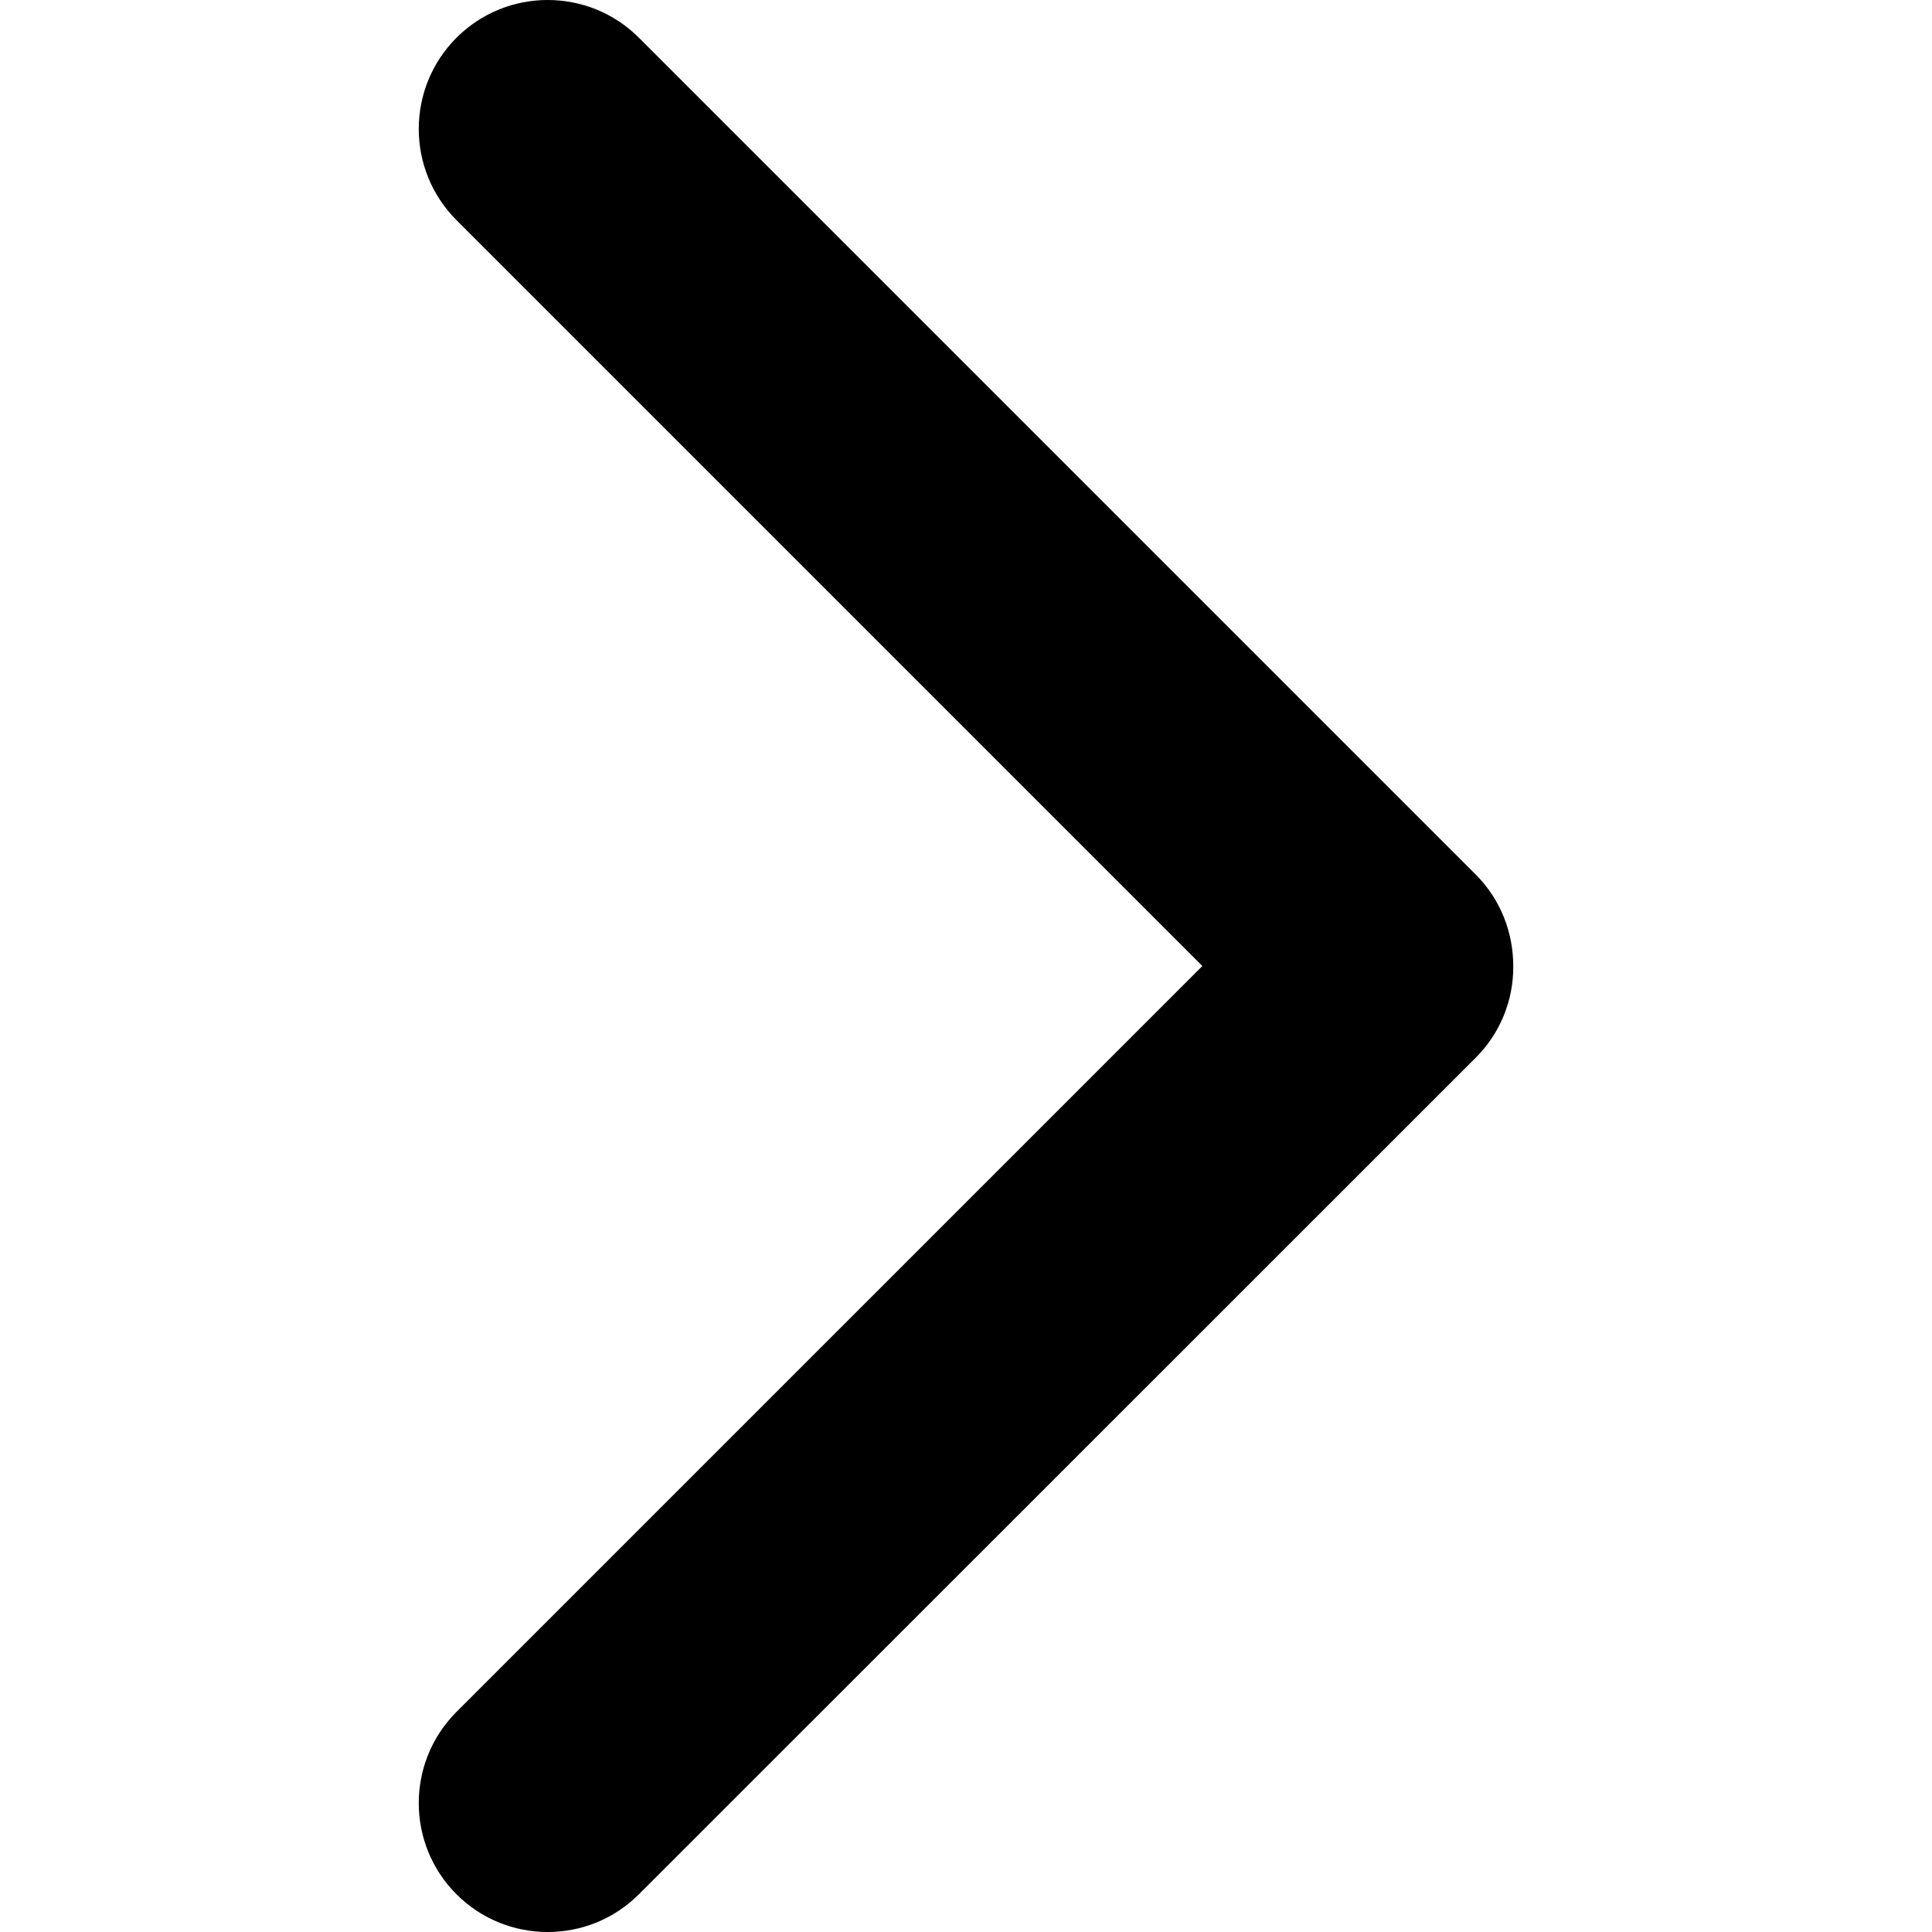
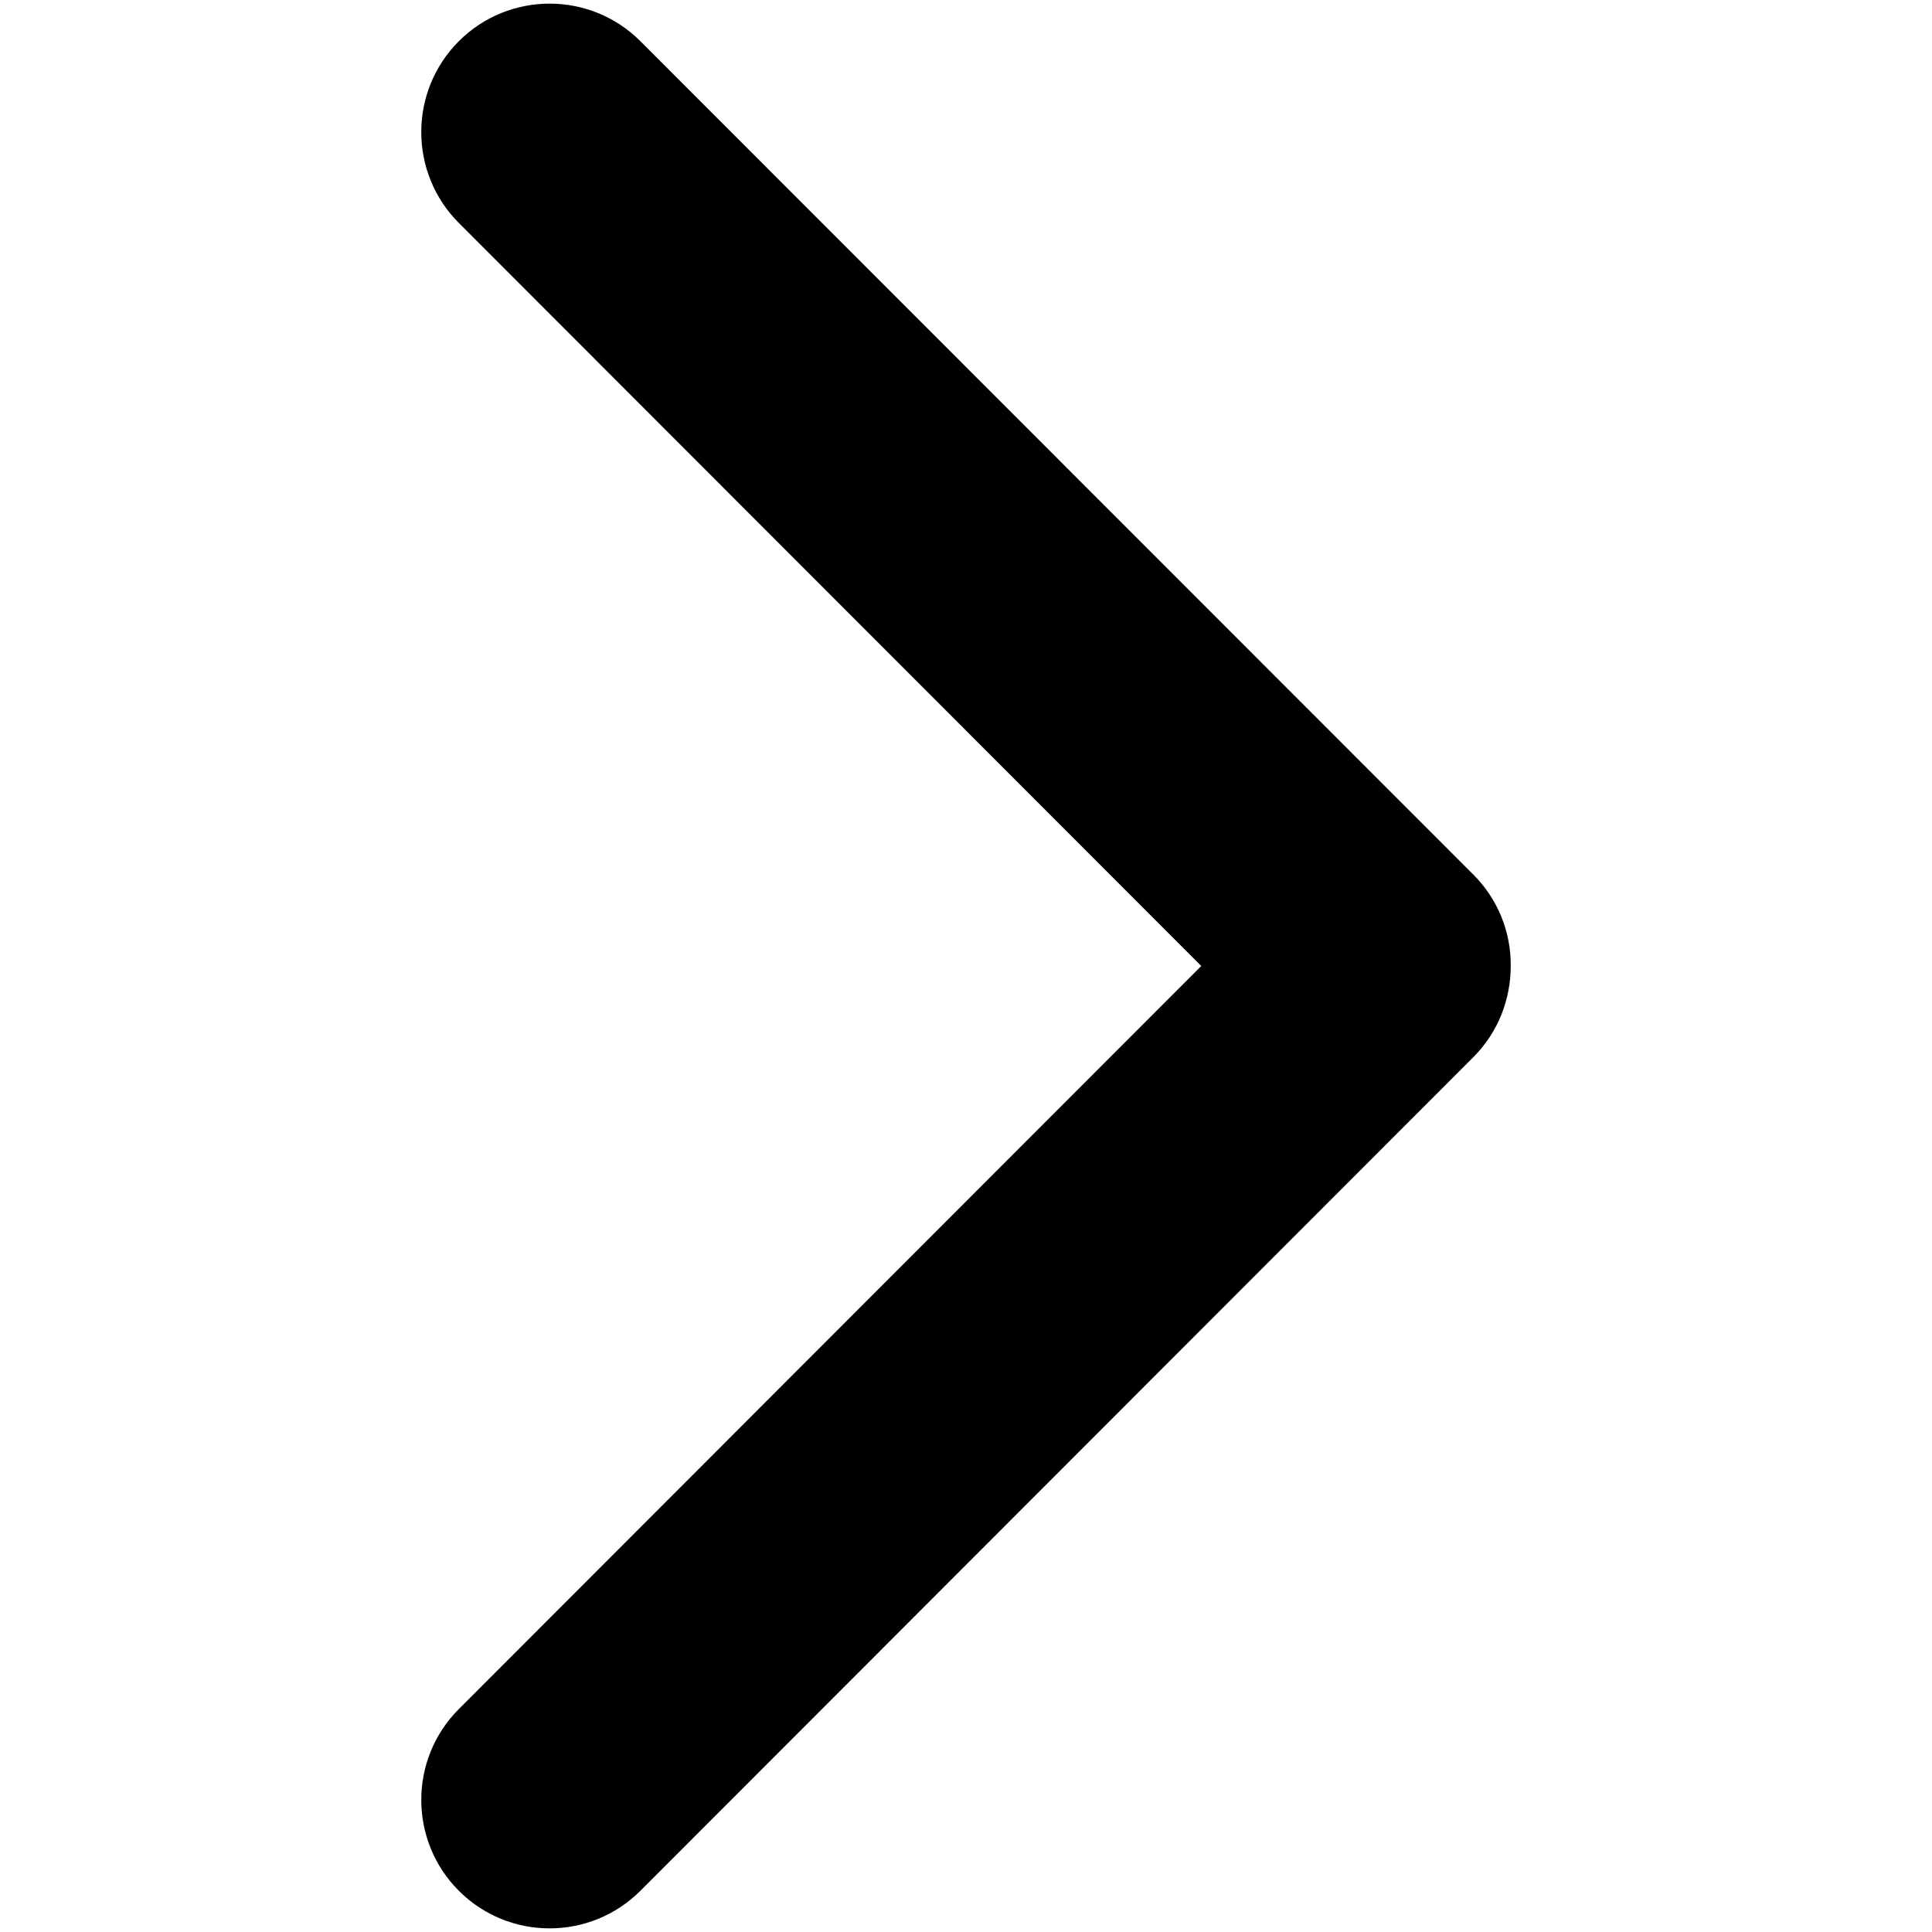
- <svg xmlns="http://www.w3.org/2000/svg" viewBox="0 0 238 238">
-   <path d="M181.776 107.719 78.705 4.648c-6.198-6.198-16.273-6.198-22.47 0s-6.198 16.273 0 22.47l91.883 91.883-91.883 91.883c-6.198 6.198-6.198 16.273 0 22.47s16.273 6.198 22.47 0l103.071-103.039a15.741 15.741 0 0 0 4.64-11.283c0-4.13-1.526-8.199-4.64-11.313z" fill="currentColor" />
+ <svg xmlns="http://www.w3.org/2000/svg" xml:space="preserve" viewBox="0 0 532 532">
+   <path d="M176.34 520.646c-13.793 13.805-36.208 13.805-50.001 0-13.785-13.804-13.785-36.238 0-50.034L330.78 266 126.34 61.391c-13.785-13.805-13.785-36.239 0-50.044 13.793-13.796 36.208-13.796 50.002 0 22.928 22.947 206.395 206.507 229.332 229.454a35.065 35.065 0 0 1 10.326 25.126c0 9.2-3.393 18.26-10.326 25.2-45.865 45.901-206.404 206.564-229.332 229.52Z" />
</svg>
